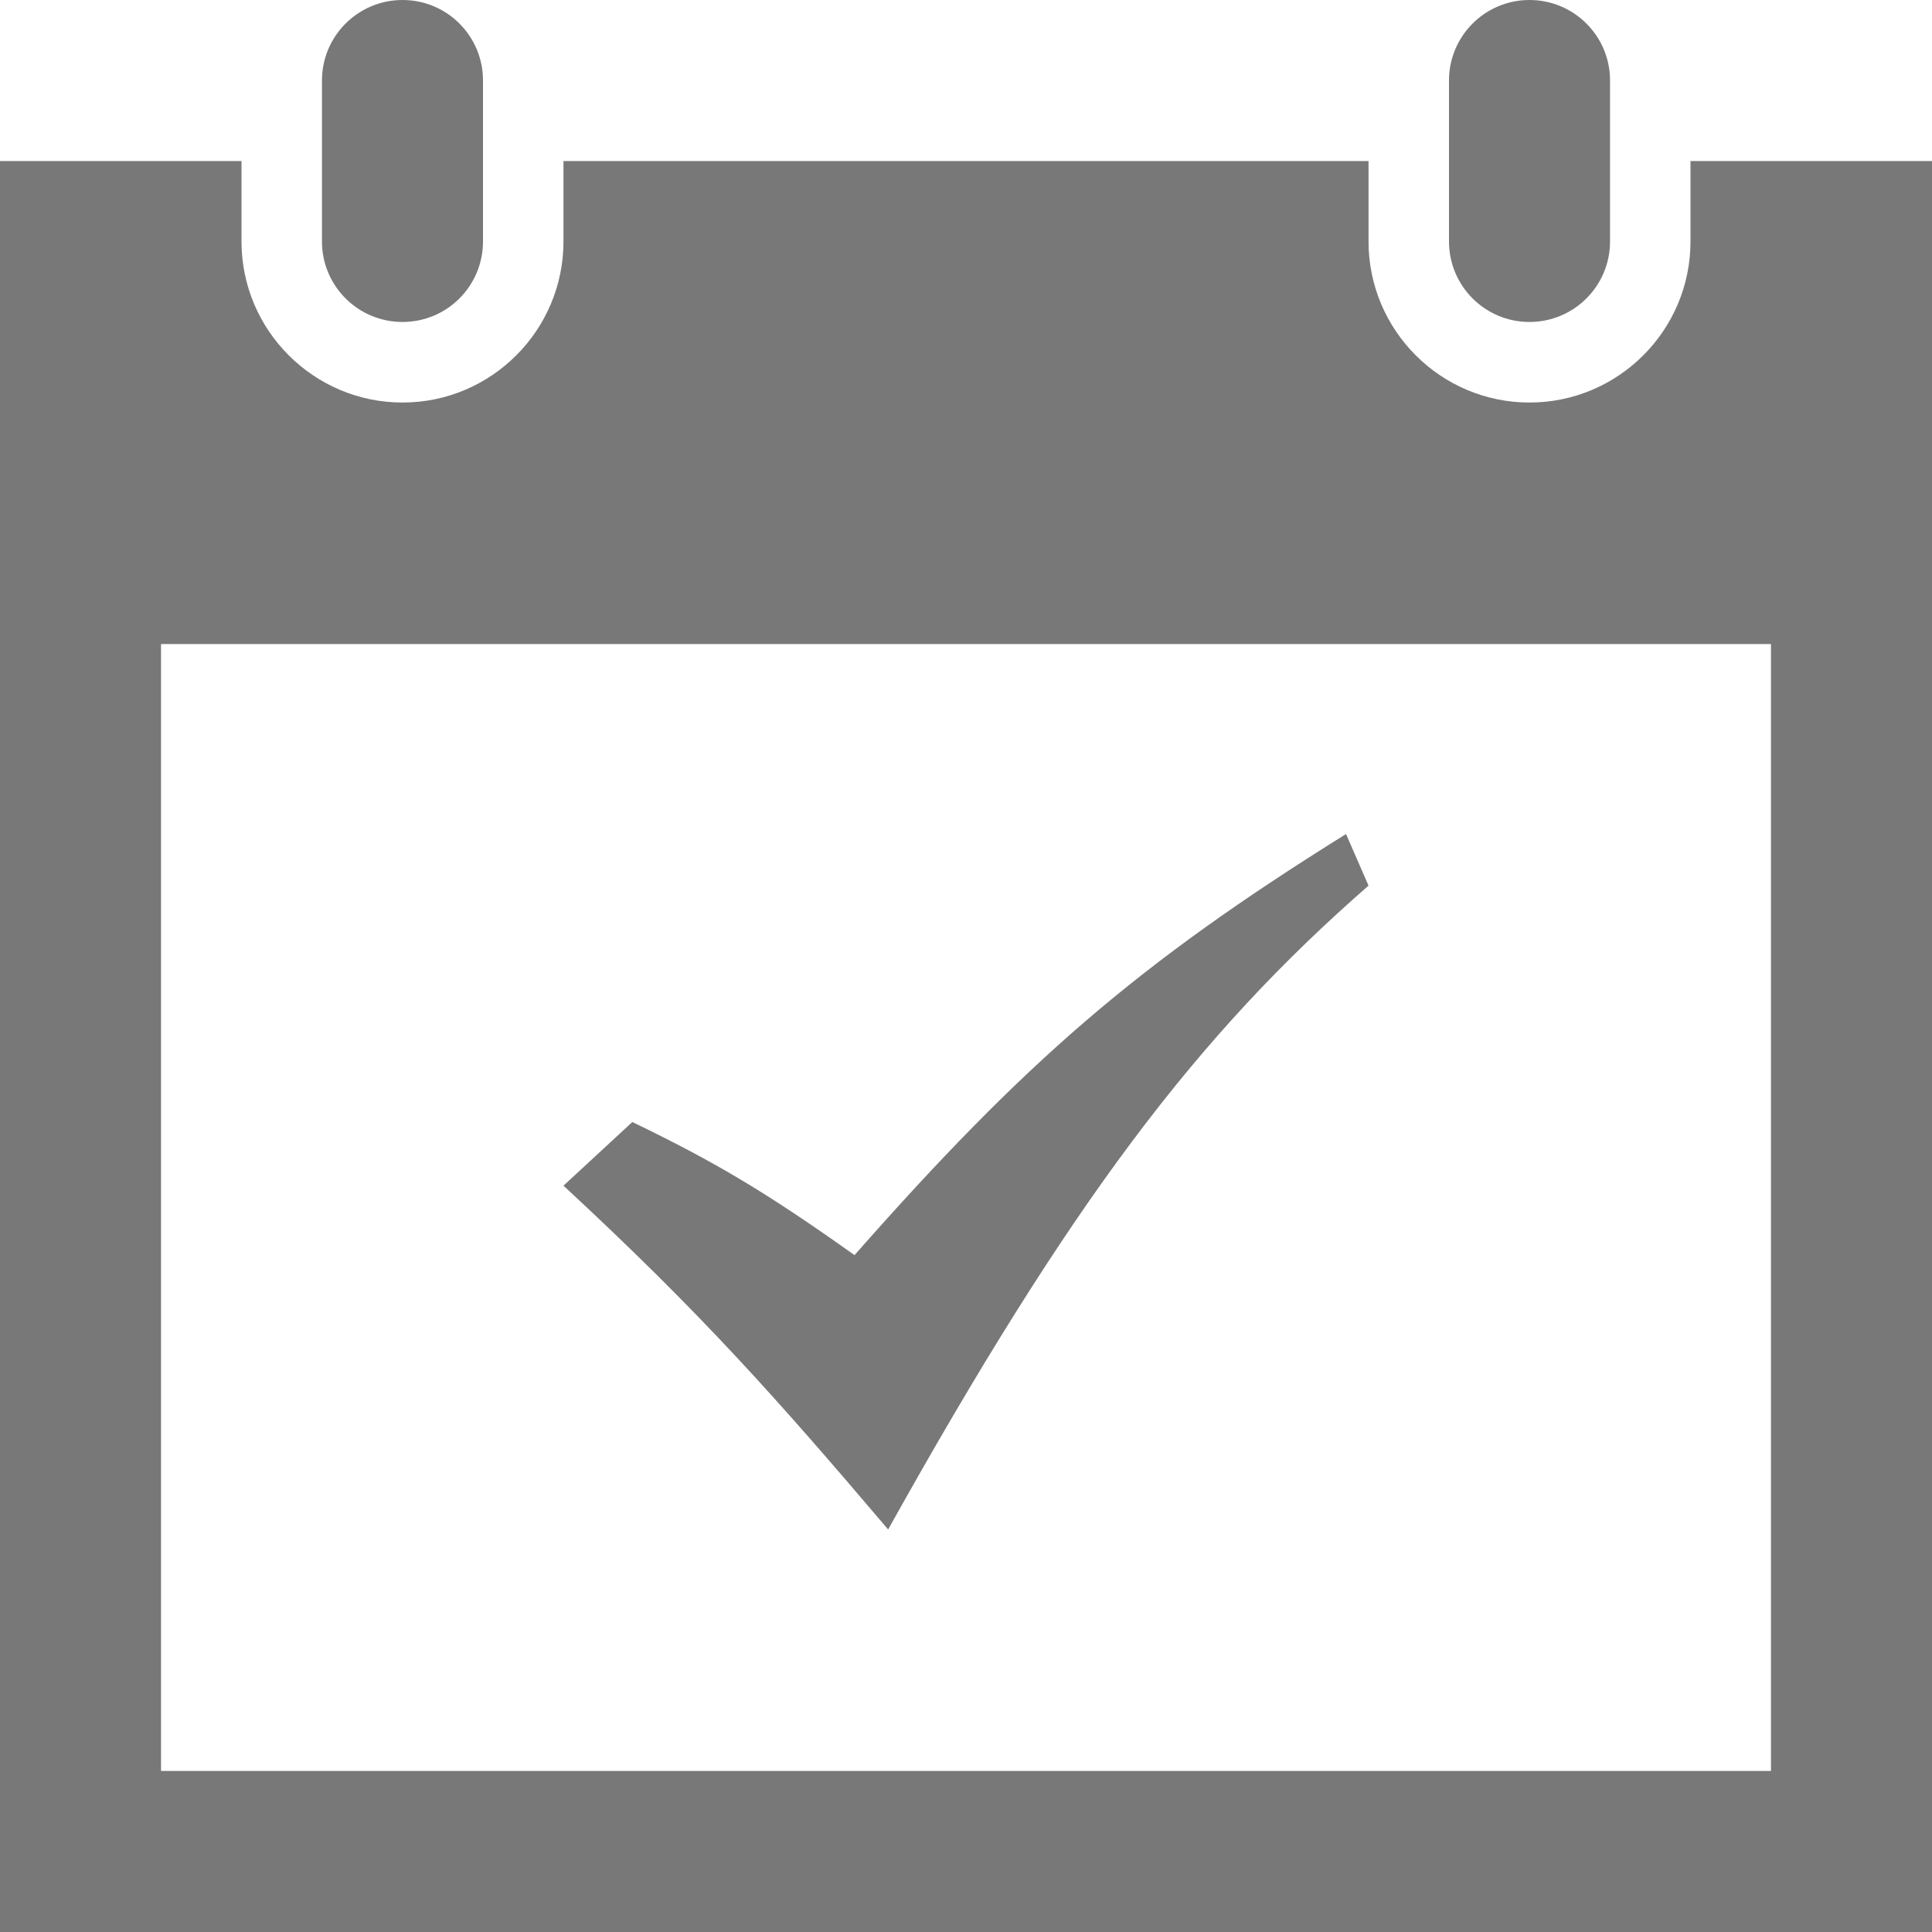
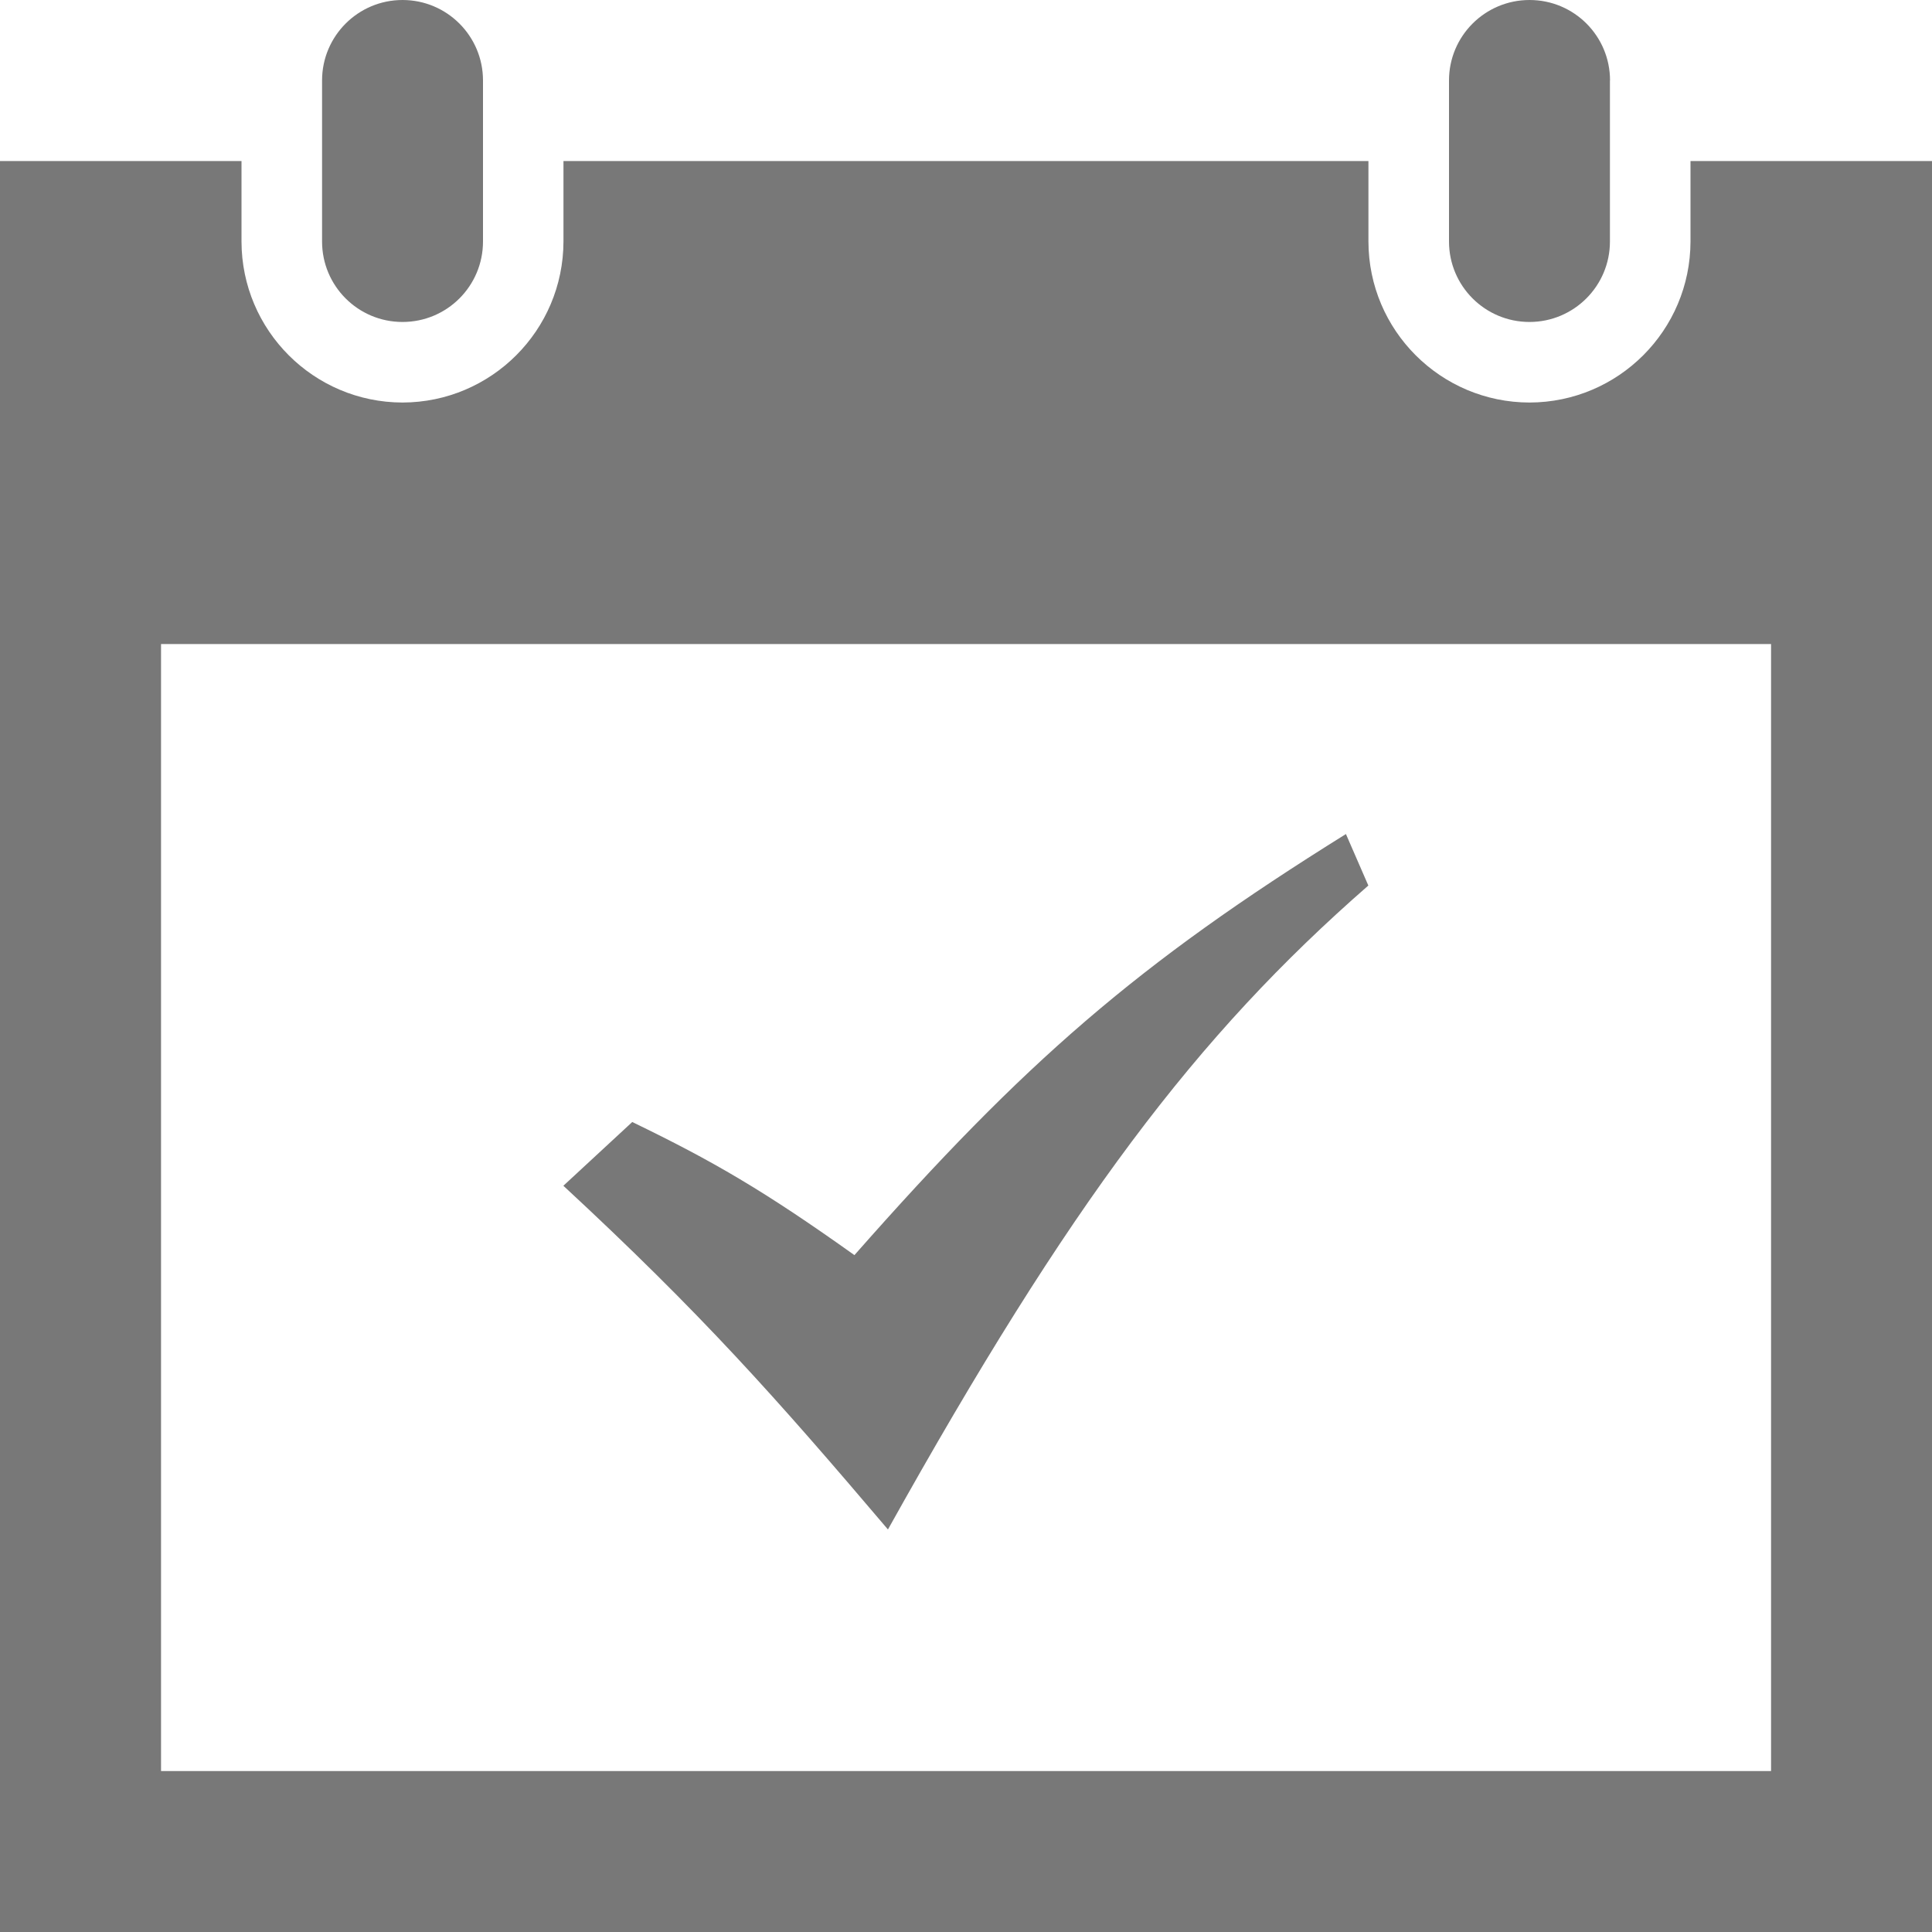
- <svg xmlns="http://www.w3.org/2000/svg" width="20" height="20" viewBox="0 0 20 20" fill="none">
-   <path d="M20 1.667V20H0V1.667H2.5V2.5C2.5 3.419 3.248 4.167 4.167 4.167C5.086 4.167 5.833 3.419 5.833 2.5V1.667H14.167V2.5C14.167 3.419 14.914 4.167 15.833 4.167C16.753 4.167 17.5 3.419 17.5 2.5V1.667H20ZM18.333 6.667H1.667V18.333H18.333V6.667ZM16.667 0.833C16.667 0.373 16.294 0 15.833 0C15.373 0 15 0.373 15 0.833V2.5C15 2.96 15.373 3.333 15.833 3.333C16.294 3.333 16.667 2.96 16.667 2.5V0.833ZM5 2.5C5 2.96 4.628 3.333 4.167 3.333C3.706 3.333 3.333 2.96 3.333 2.5V0.833C3.333 0.373 3.706 0 4.167 0C4.628 0 5 0.373 5 0.833V2.5ZM5.833 12.274L6.546 11.615C7.379 12.018 7.908 12.325 8.846 12.993C10.607 10.994 11.772 9.98 13.934 8.634L14.167 9.168C12.383 10.725 11.076 12.458 9.194 15.833C8.033 14.467 7.259 13.595 5.833 12.274Z" fill="#787878" />
+ <svg xmlns="http://www.w3.org/2000/svg" width="20" height="20" fill="none">
+   <path d="M20 1.667V20H0V1.667h2.5V2.5a1.67 1.67 0 0 0 1.667 1.667A1.67 1.67 0 0 0 5.833 2.5v-.833h8.333V2.5a1.67 1.67 0 0 0 1.667 1.667A1.67 1.67 0 0 0 17.5 2.5v-.833H20zm-1.667 5H1.667v11.667h16.667V6.667zM16.667.833c0-.46-.372-.833-.833-.833S15 .373 15 .833V2.5c0 .46.373.833.833.833s.833-.373.833-.833V.833zM5 2.5c0 .46-.372.833-.833.833s-.833-.373-.833-.833V.833c0-.46.373-.833.833-.833S5 .373 5 .833V2.5zm.833 9.774l.712-.659c.833.403 1.363.71 2.3 1.378 1.761-1.999 2.926-3.013 5.088-4.359l.232.533c-1.784 1.557-3.091 3.291-4.973 6.666-1.161-1.367-1.935-2.238-3.361-3.559z" fill="#787878" />
</svg>
